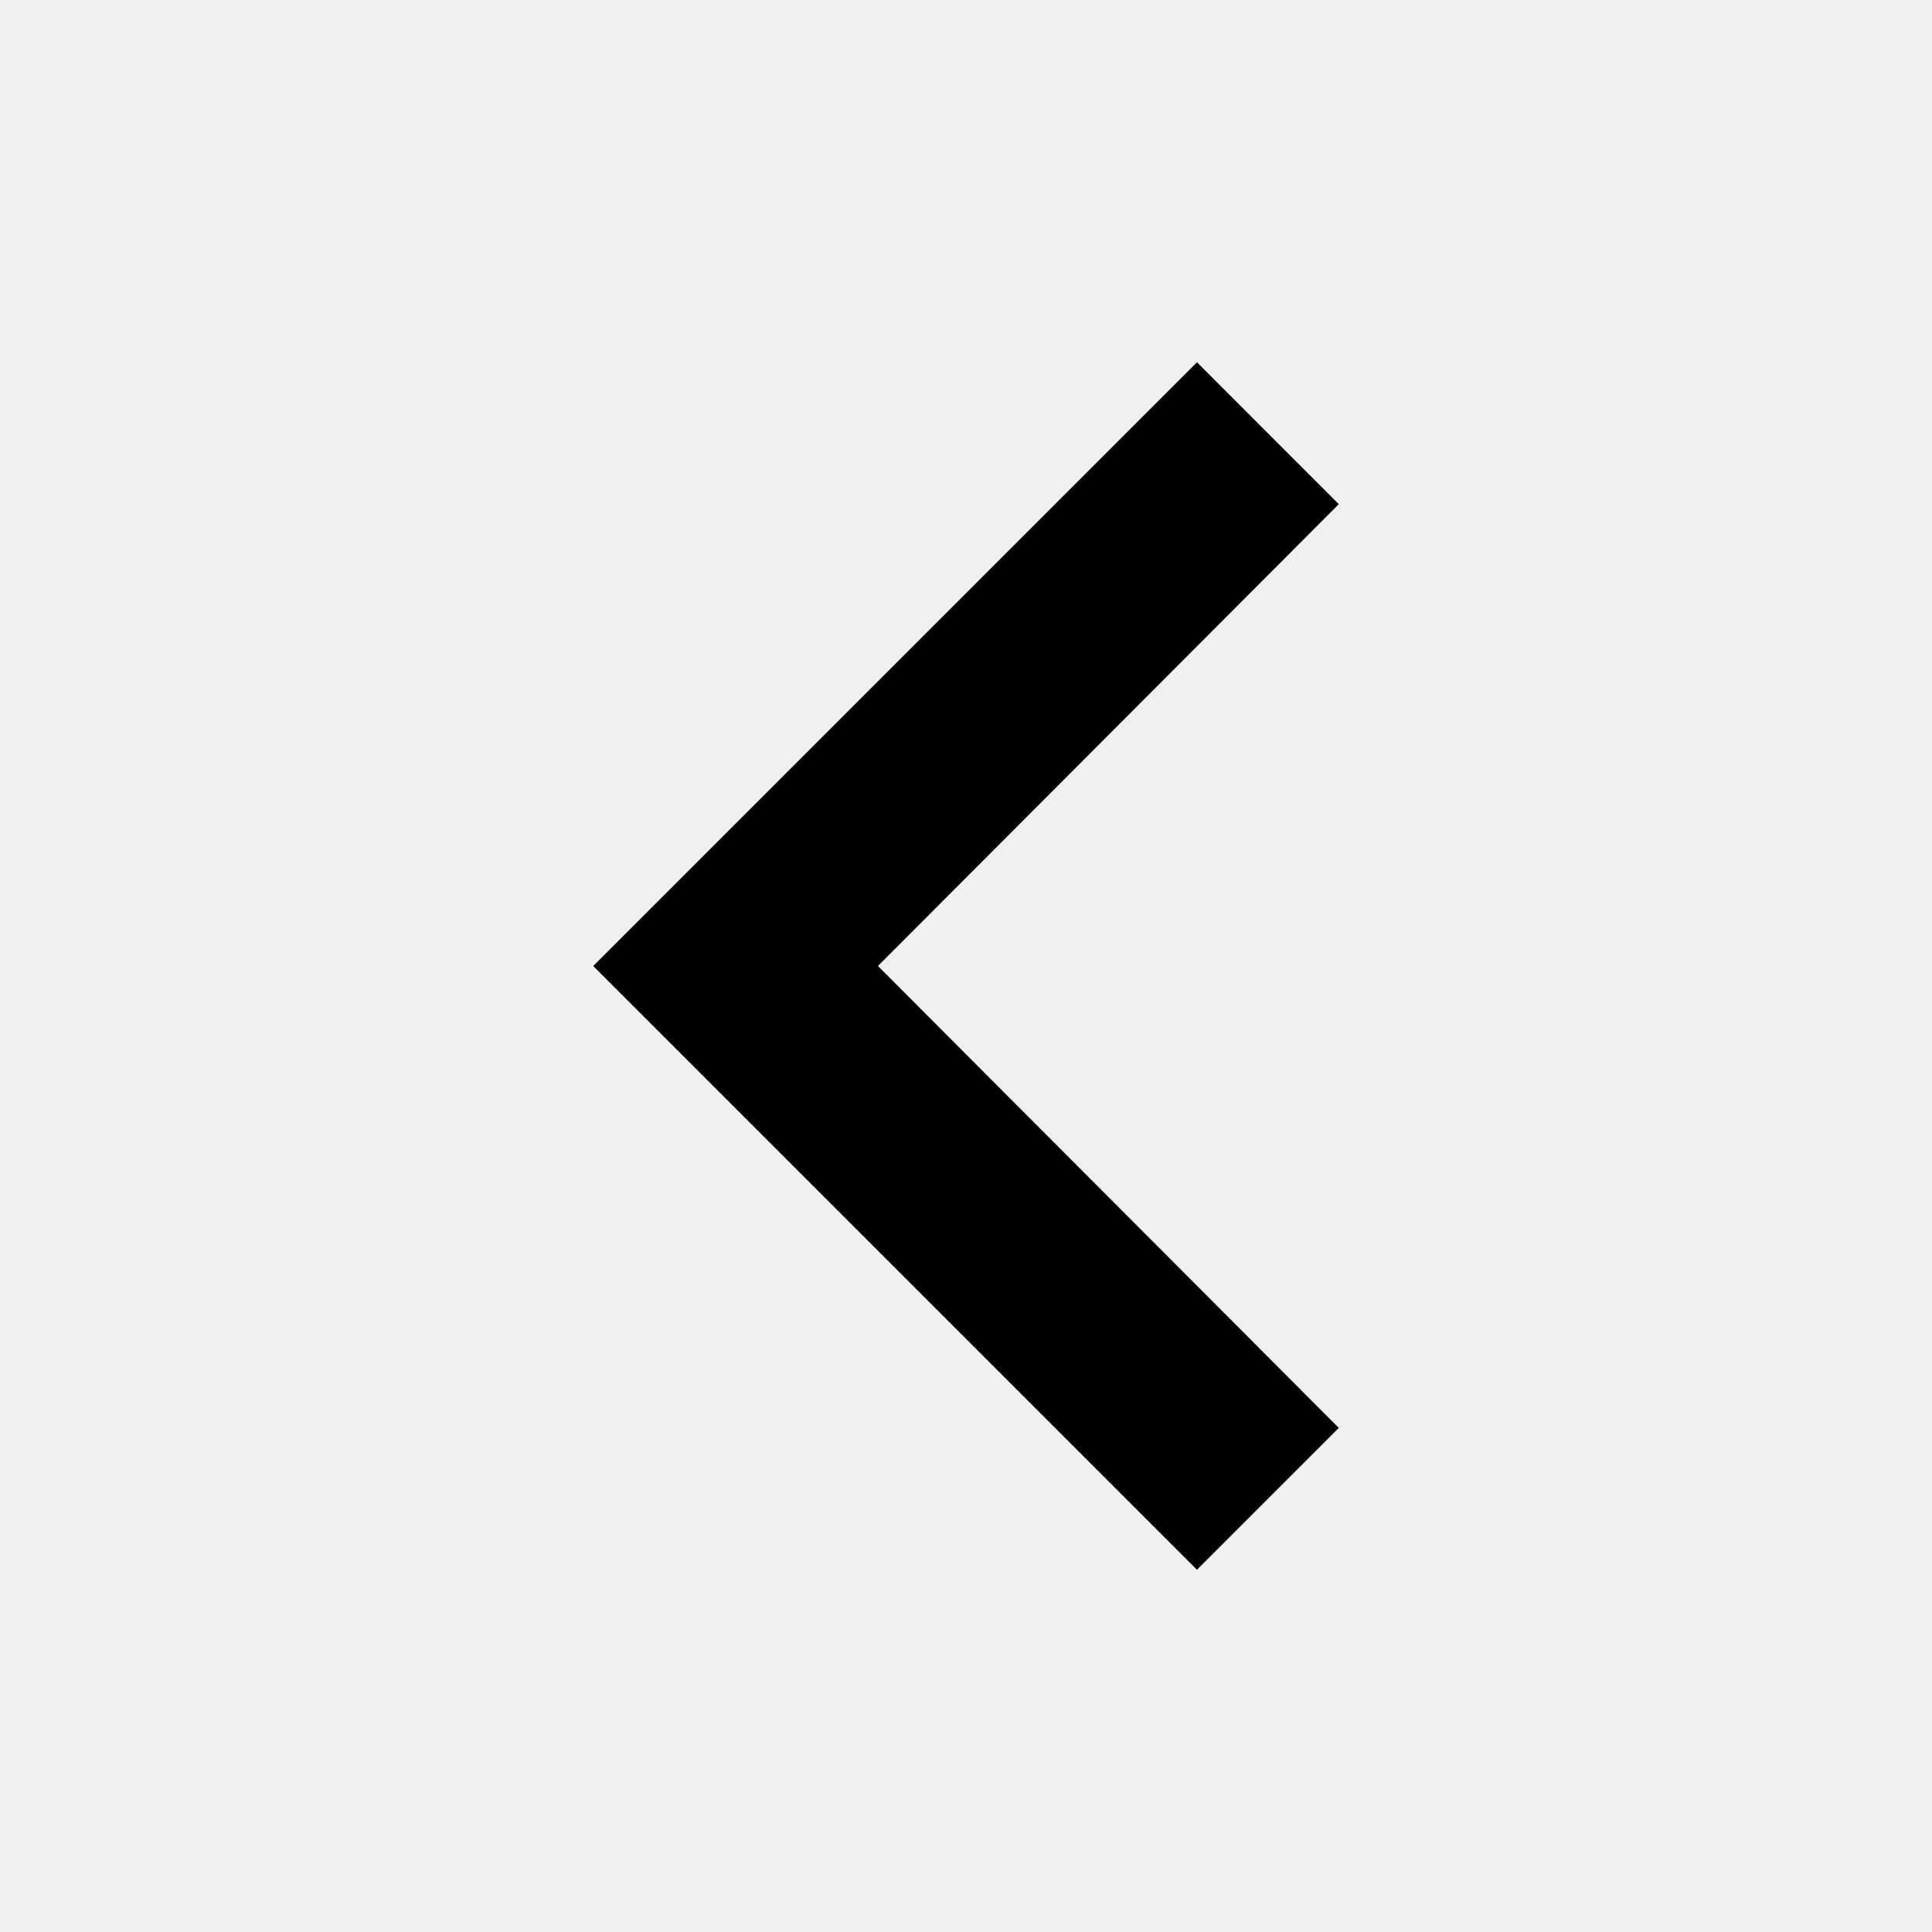
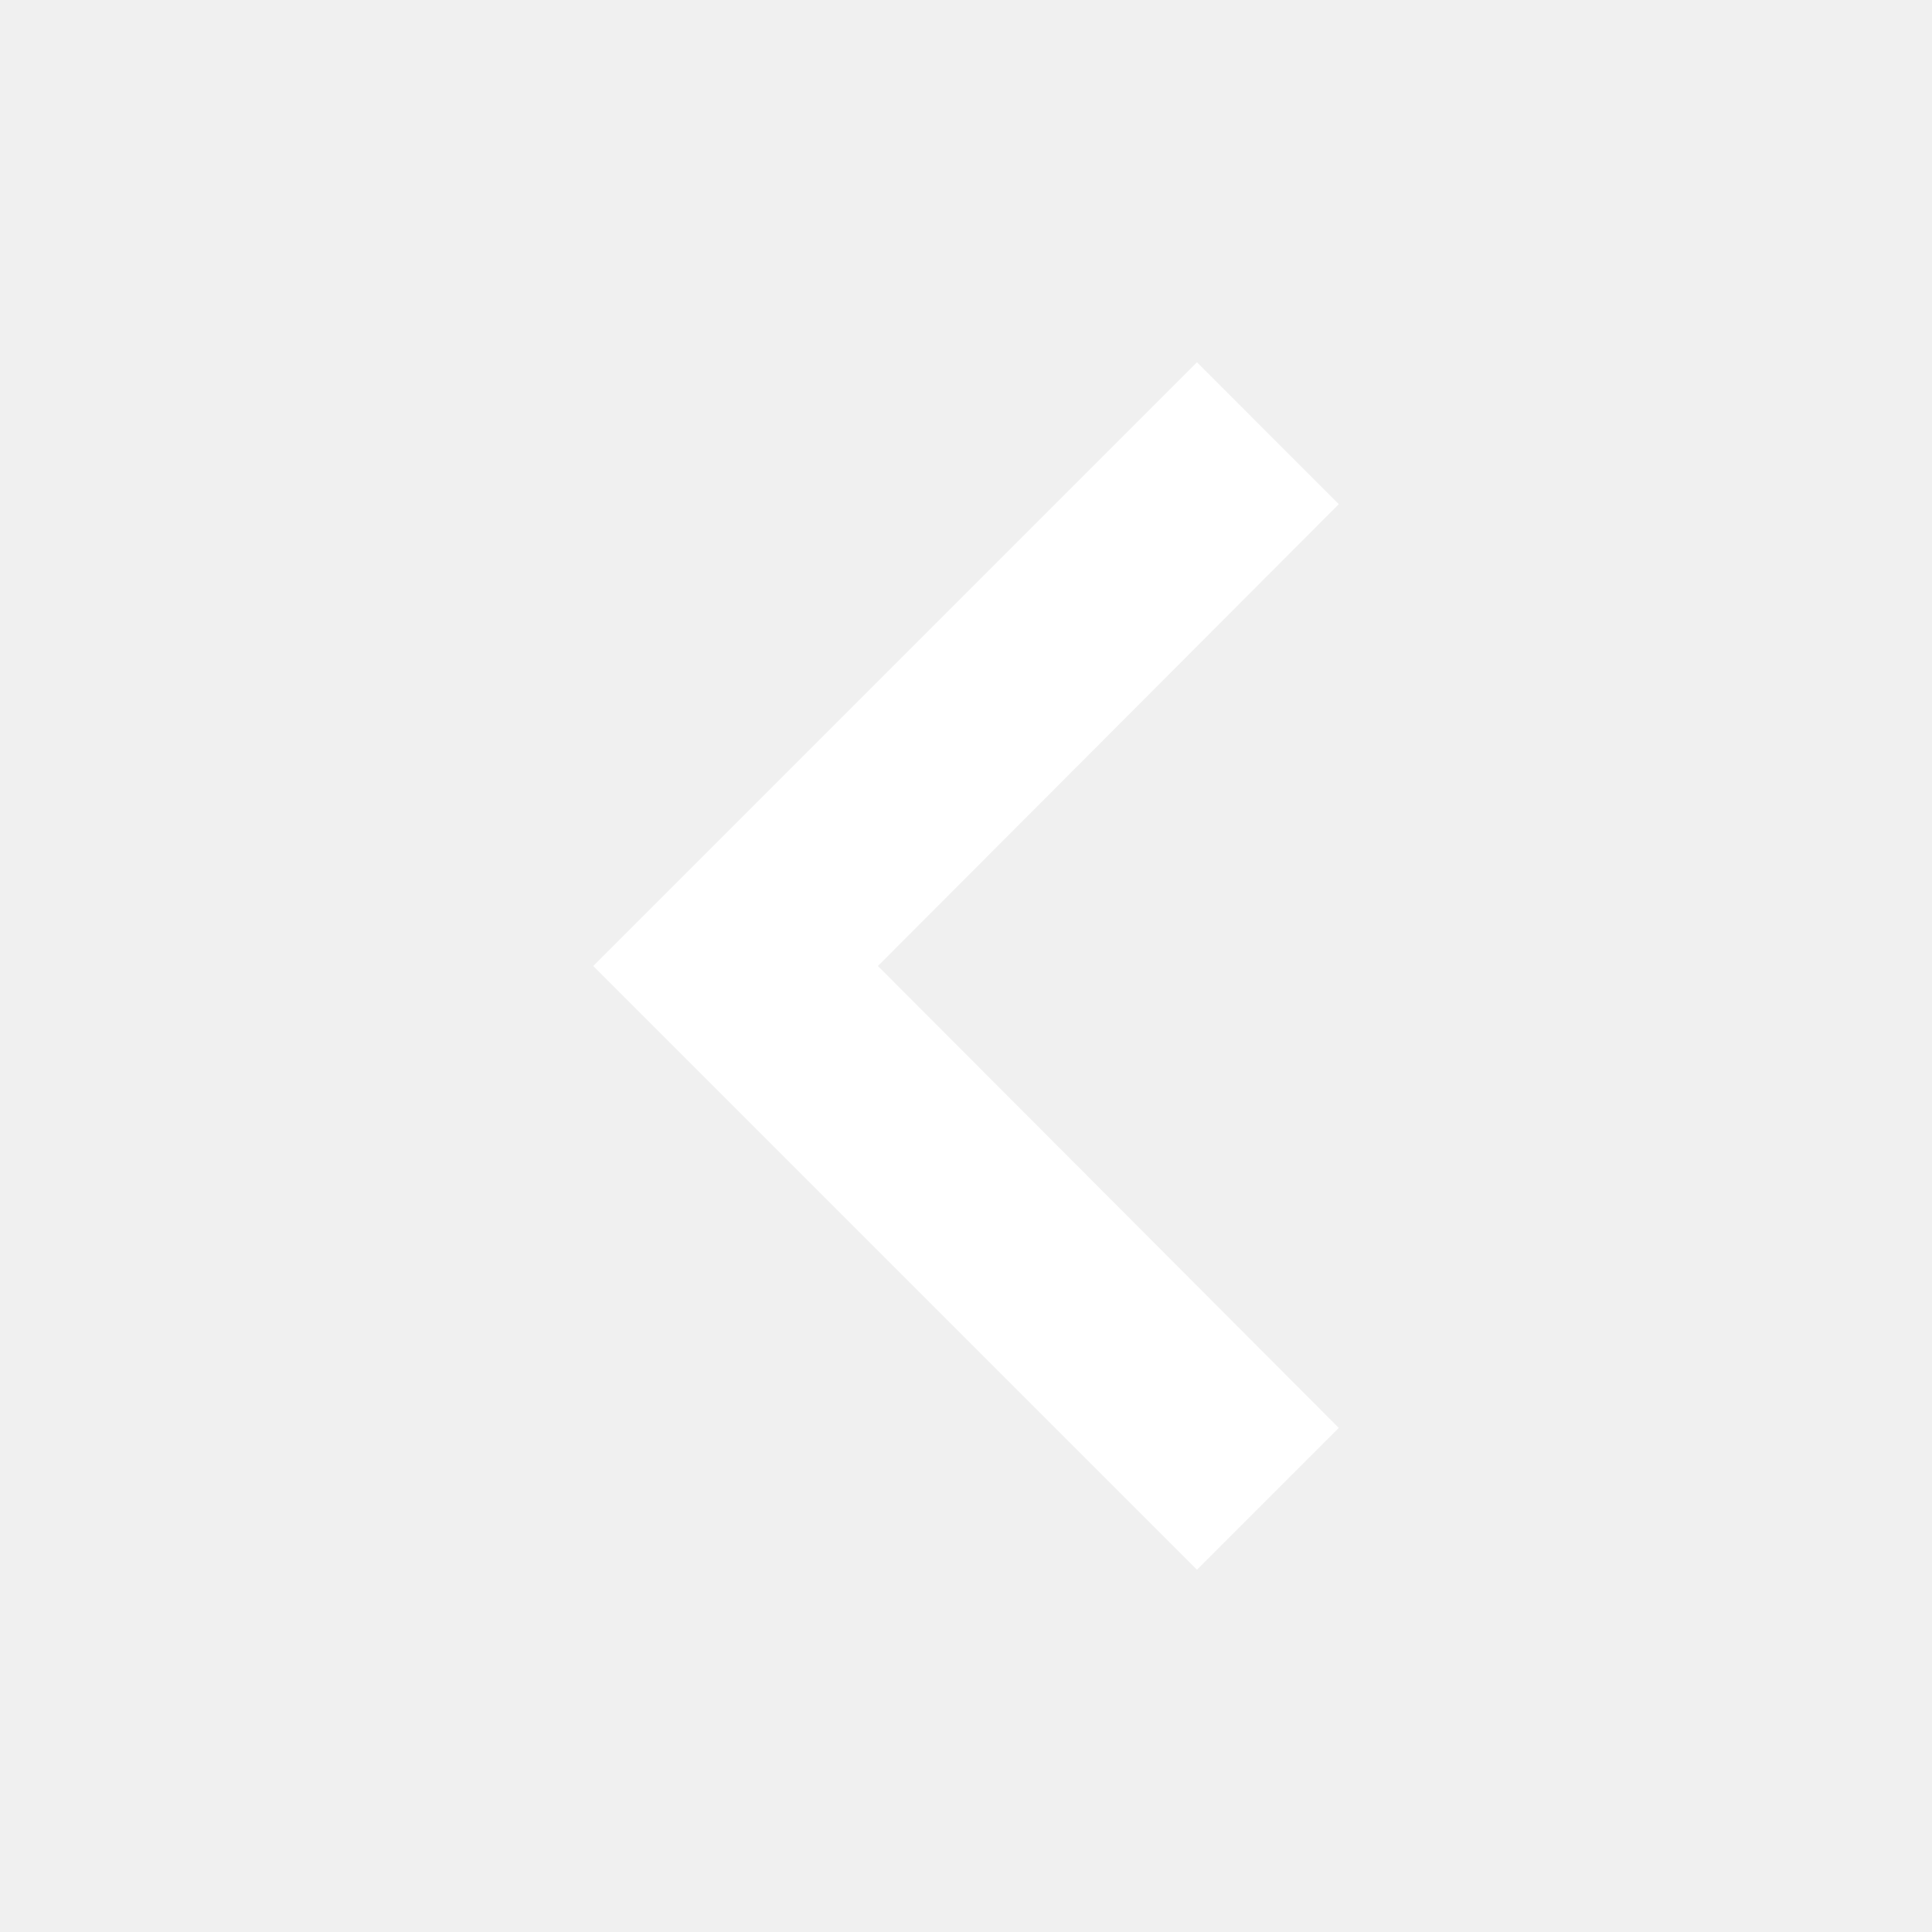
- <svg xmlns="http://www.w3.org/2000/svg" width="24" height="24" viewBox="0 0 24 24" class="directional-icon">
-   <path d="M16.631 17.738L14.869 19.5L7.369 12L14.869 4.5L16.631 6.263L10.906 12L16.631 17.738Z" />
+ <svg xmlns="http://www.w3.org/2000/svg" width="24" height="24" viewBox="0 0 24 24">
+   <path d="M16.631 17.738L14.869 19.5L7.369 12L14.869 4.5L16.631 6.263L10.906 12L16.631 17.738Z" fill="#fff" />
</svg>
